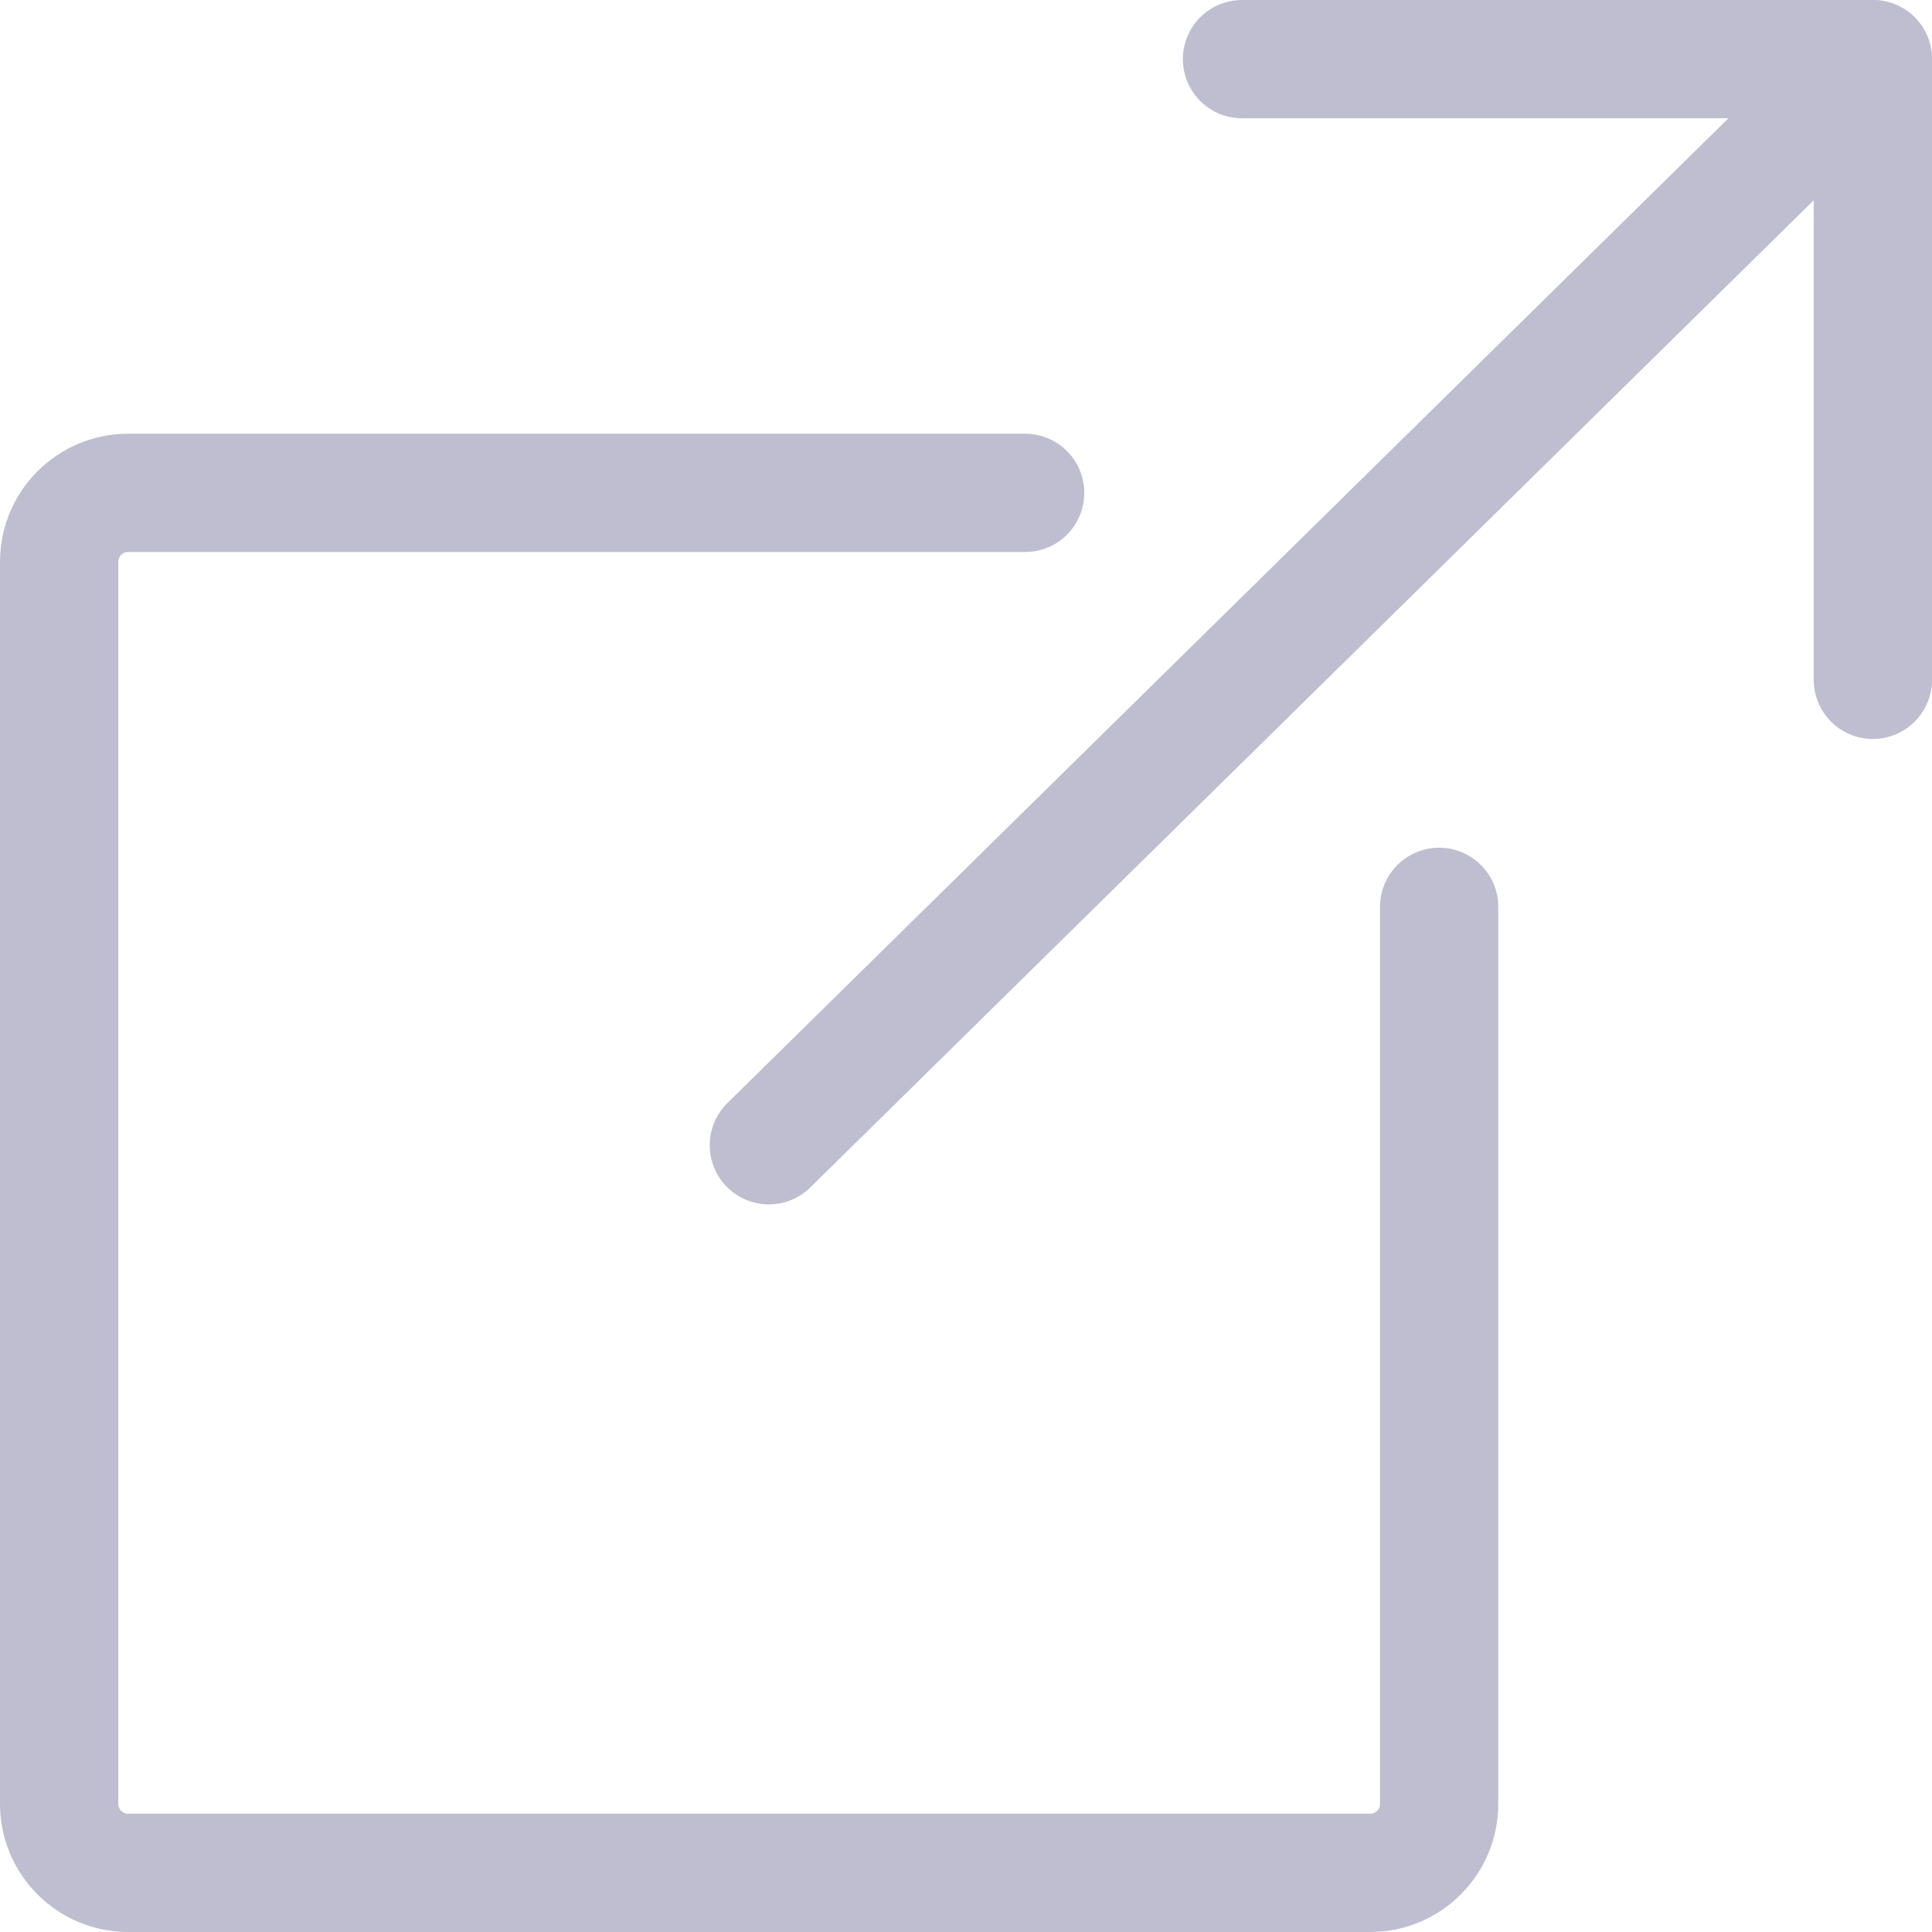
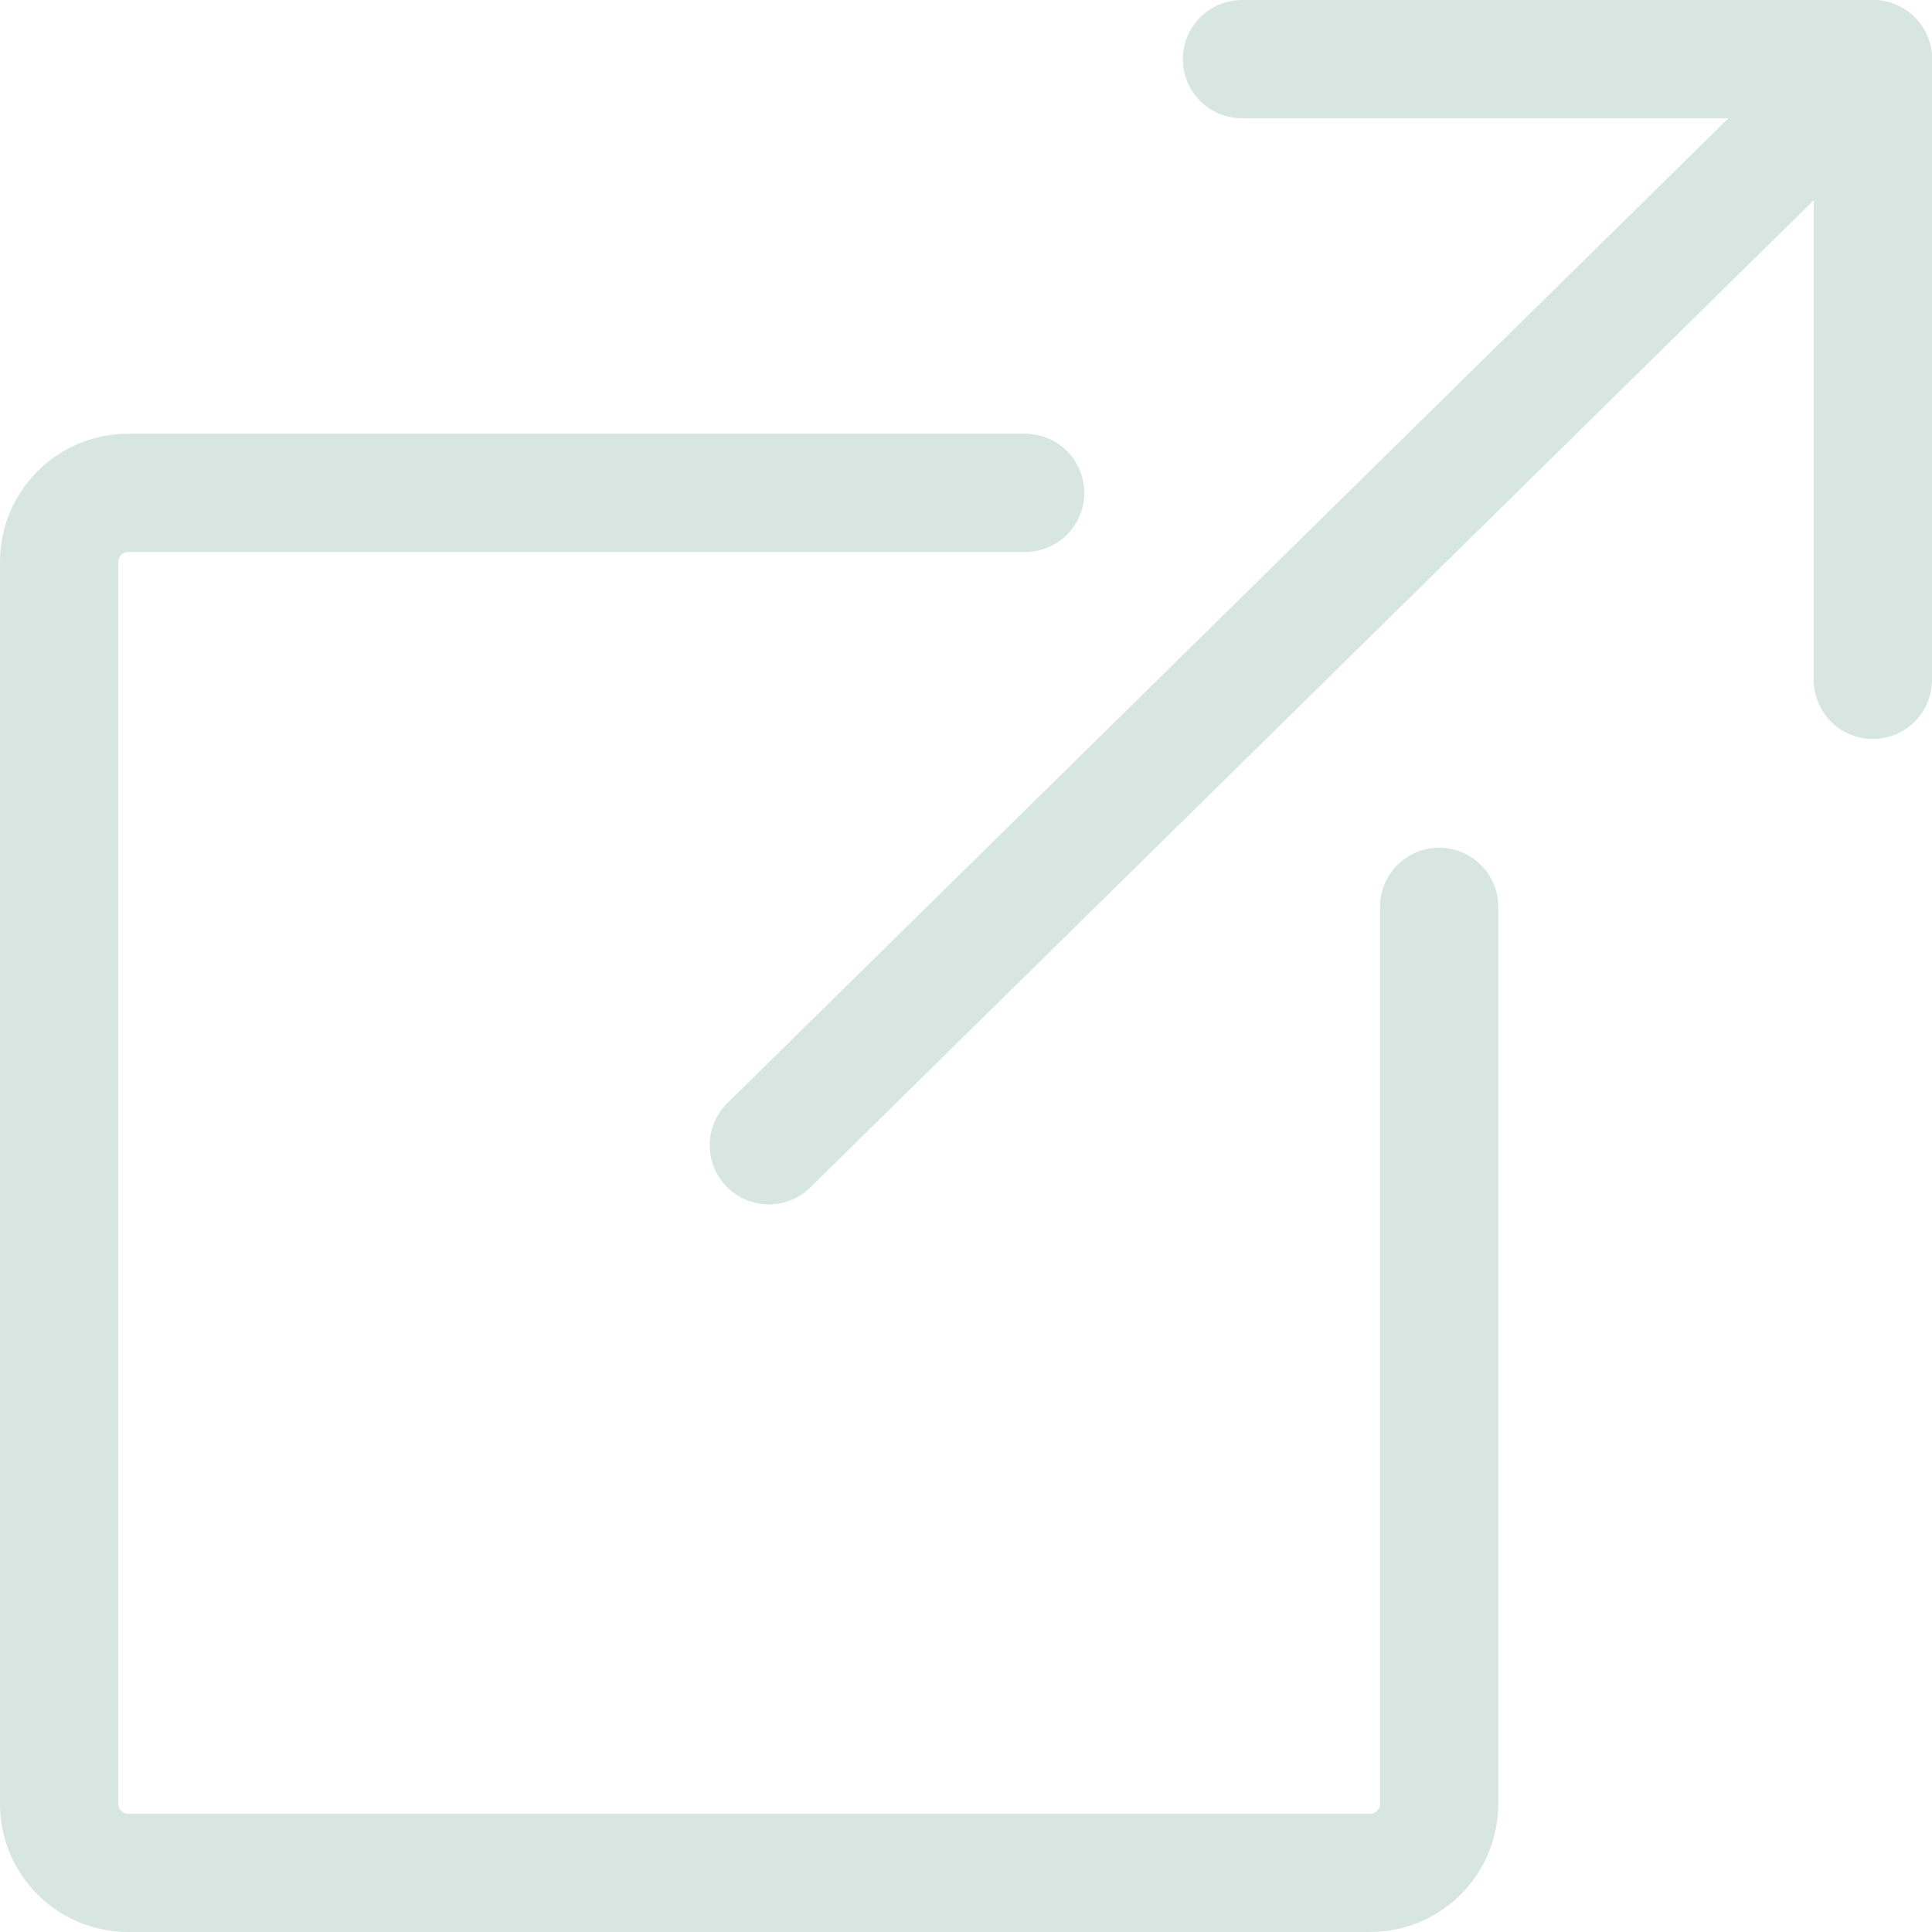
<svg xmlns="http://www.w3.org/2000/svg" viewBox="-0.25 -0.25 24.5 24.5" height="15" width="15" stroke-width="1.5">
  <defs />
-   <line x1="9.5" y1="14.273" x2="23.5" y2="0.5" fill="none" stroke="#bfbed0" stroke-linecap="round" stroke-linejoin="round" />
-   <polyline points="23.5 8.371 23.5 0.5 15.5 0.5" fill="none" stroke="#bfbed0" stroke-linecap="round" stroke-linejoin="round" />
-   <path d="M12.75,6H1.375A.875.875,0,0,0,.5,6.875v15.75a.875.875,0,0,0,.875.875h15.75A.875.875,0,0,0,18,22.625V11.25" fill="none" stroke="#bfbed0" stroke-linecap="round" stroke-linejoin="round" />
+   <line x1="9.5" y1="14.273" x2="23.5" y2="0.5" fill="none" stroke="#d7e6e1" stroke-linecap="round" stroke-linejoin="round" />
+   <polyline points="23.5 8.371 23.5 0.5 15.5 0.5" fill="none" stroke="#d7e6e1" stroke-linecap="round" stroke-linejoin="round" />
+   <path d="M12.75,6H1.375A.875.875,0,0,0,.5,6.875v15.75a.875.875,0,0,0,.875.875h15.75A.875.875,0,0,0,18,22.625V11.25" fill="none" stroke="#d7e6e1" stroke-linecap="round" stroke-linejoin="round" />
</svg>
